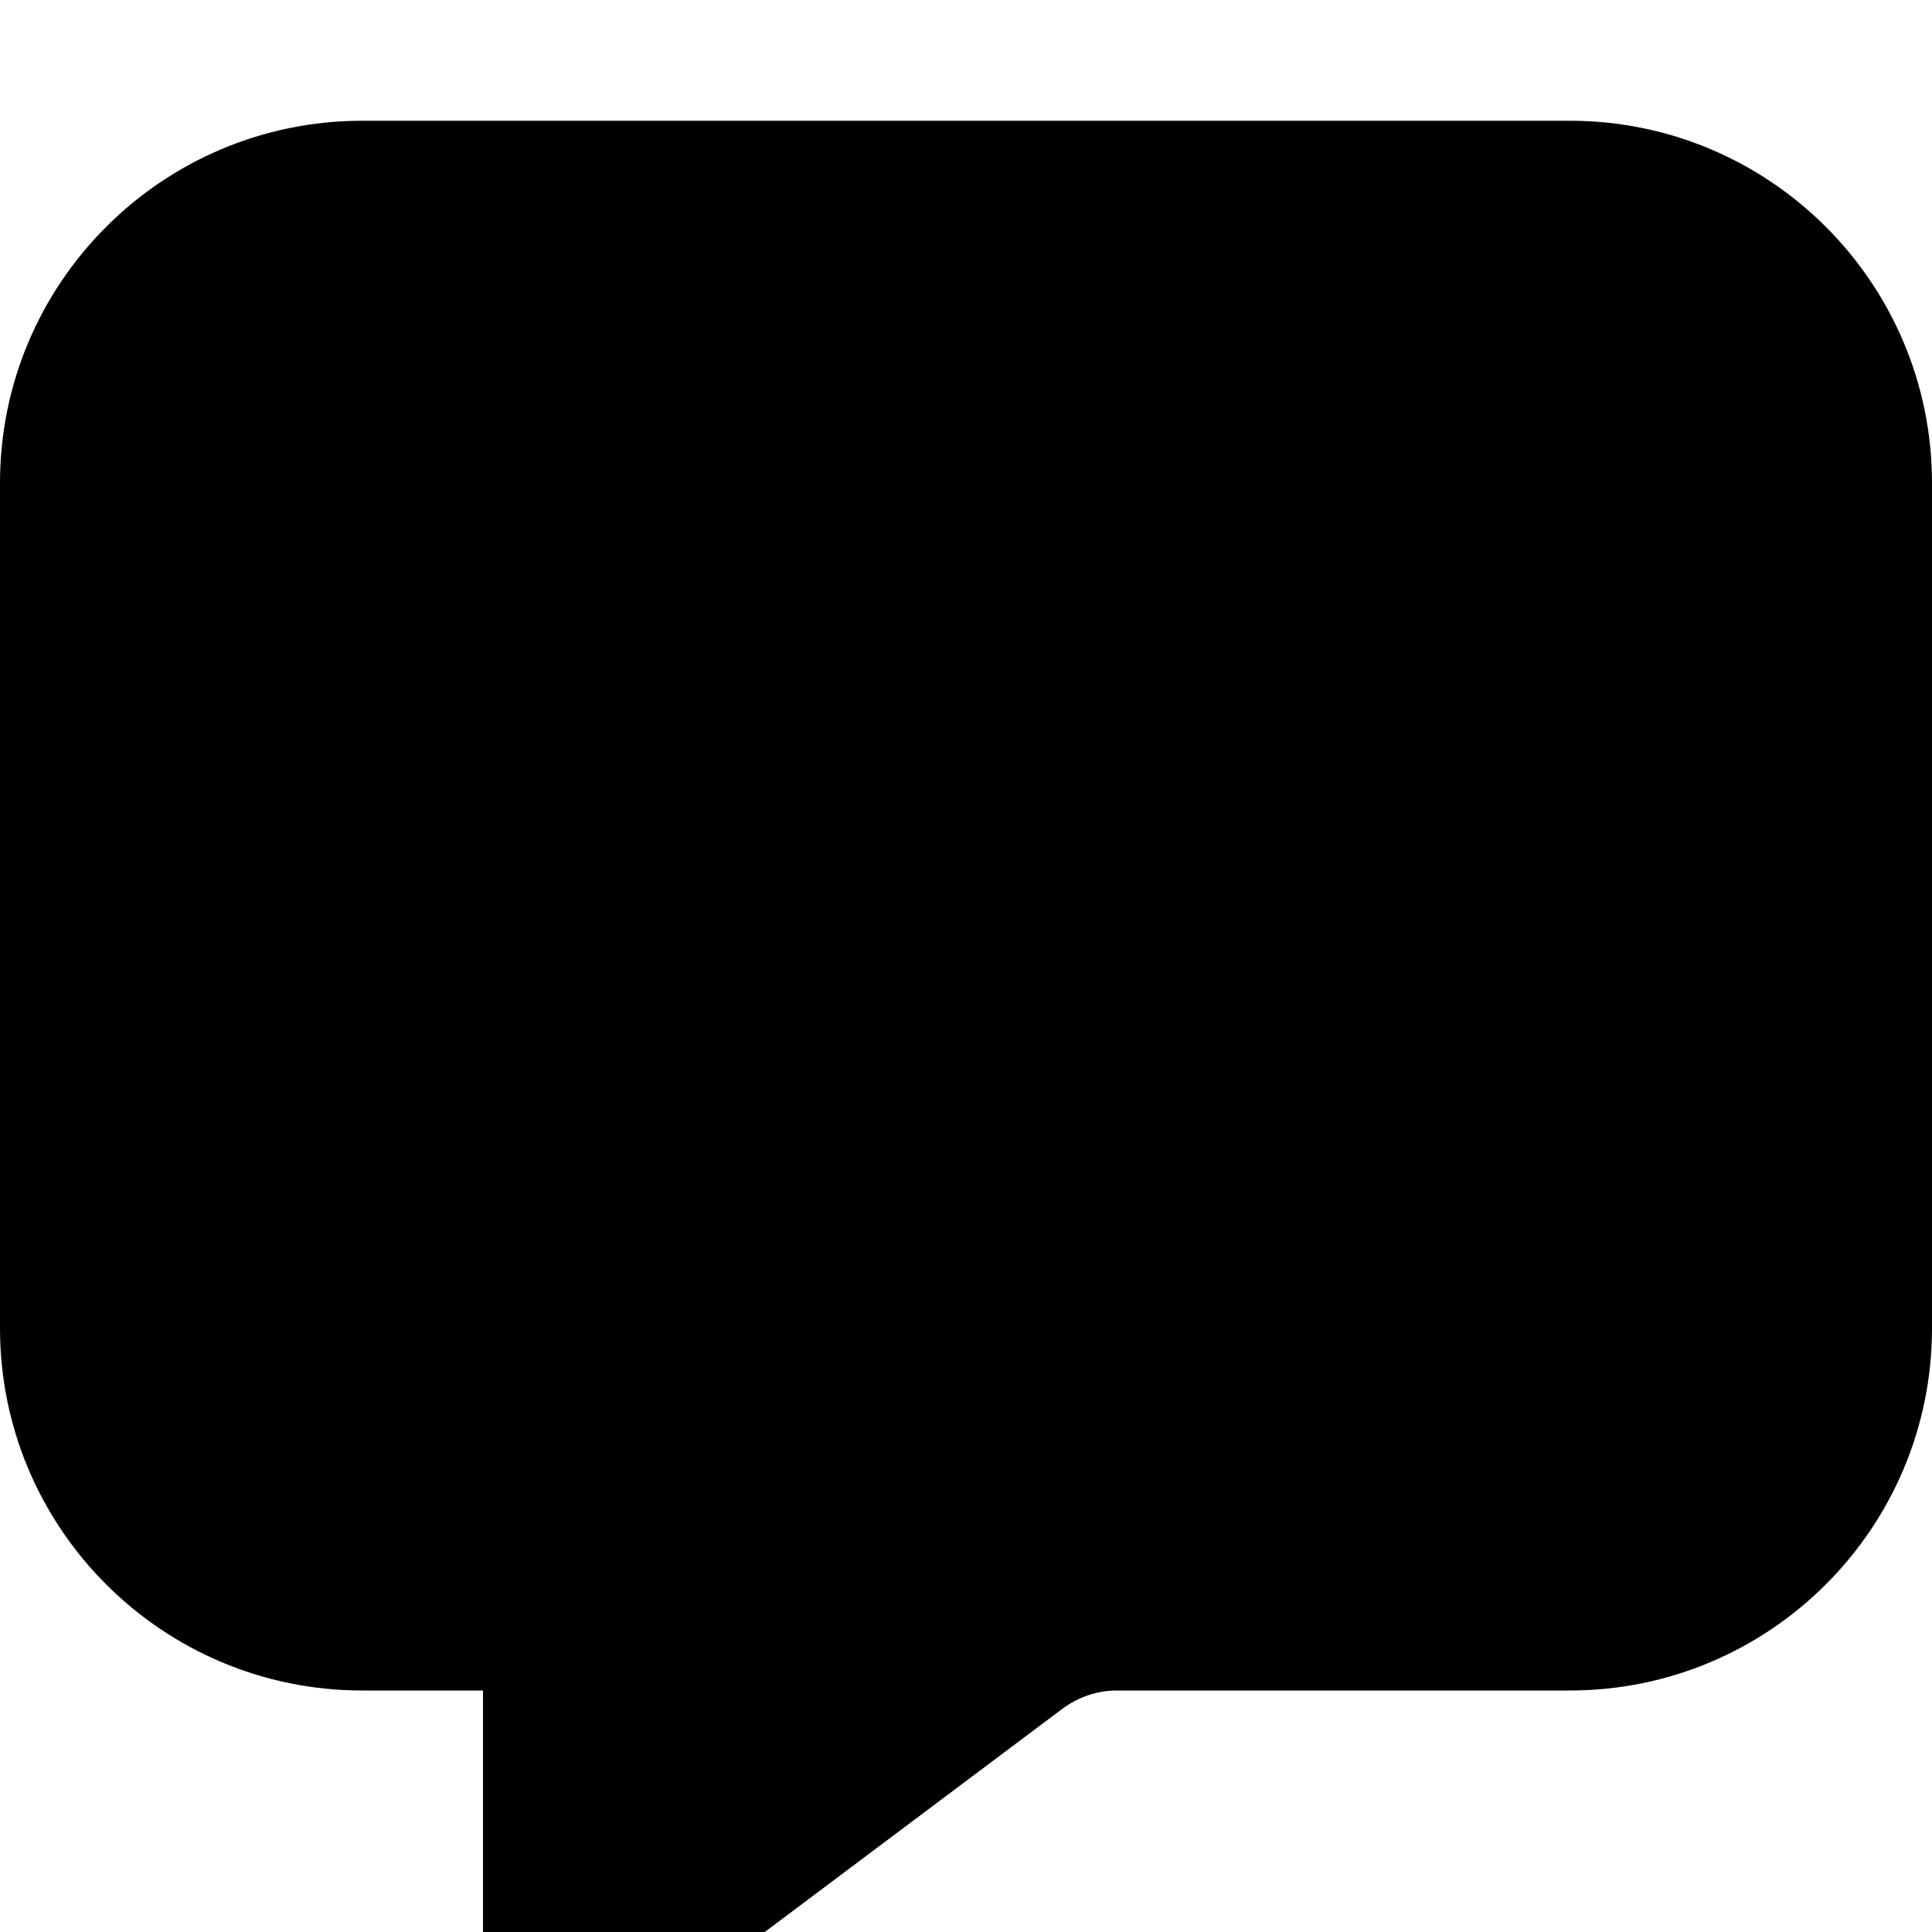
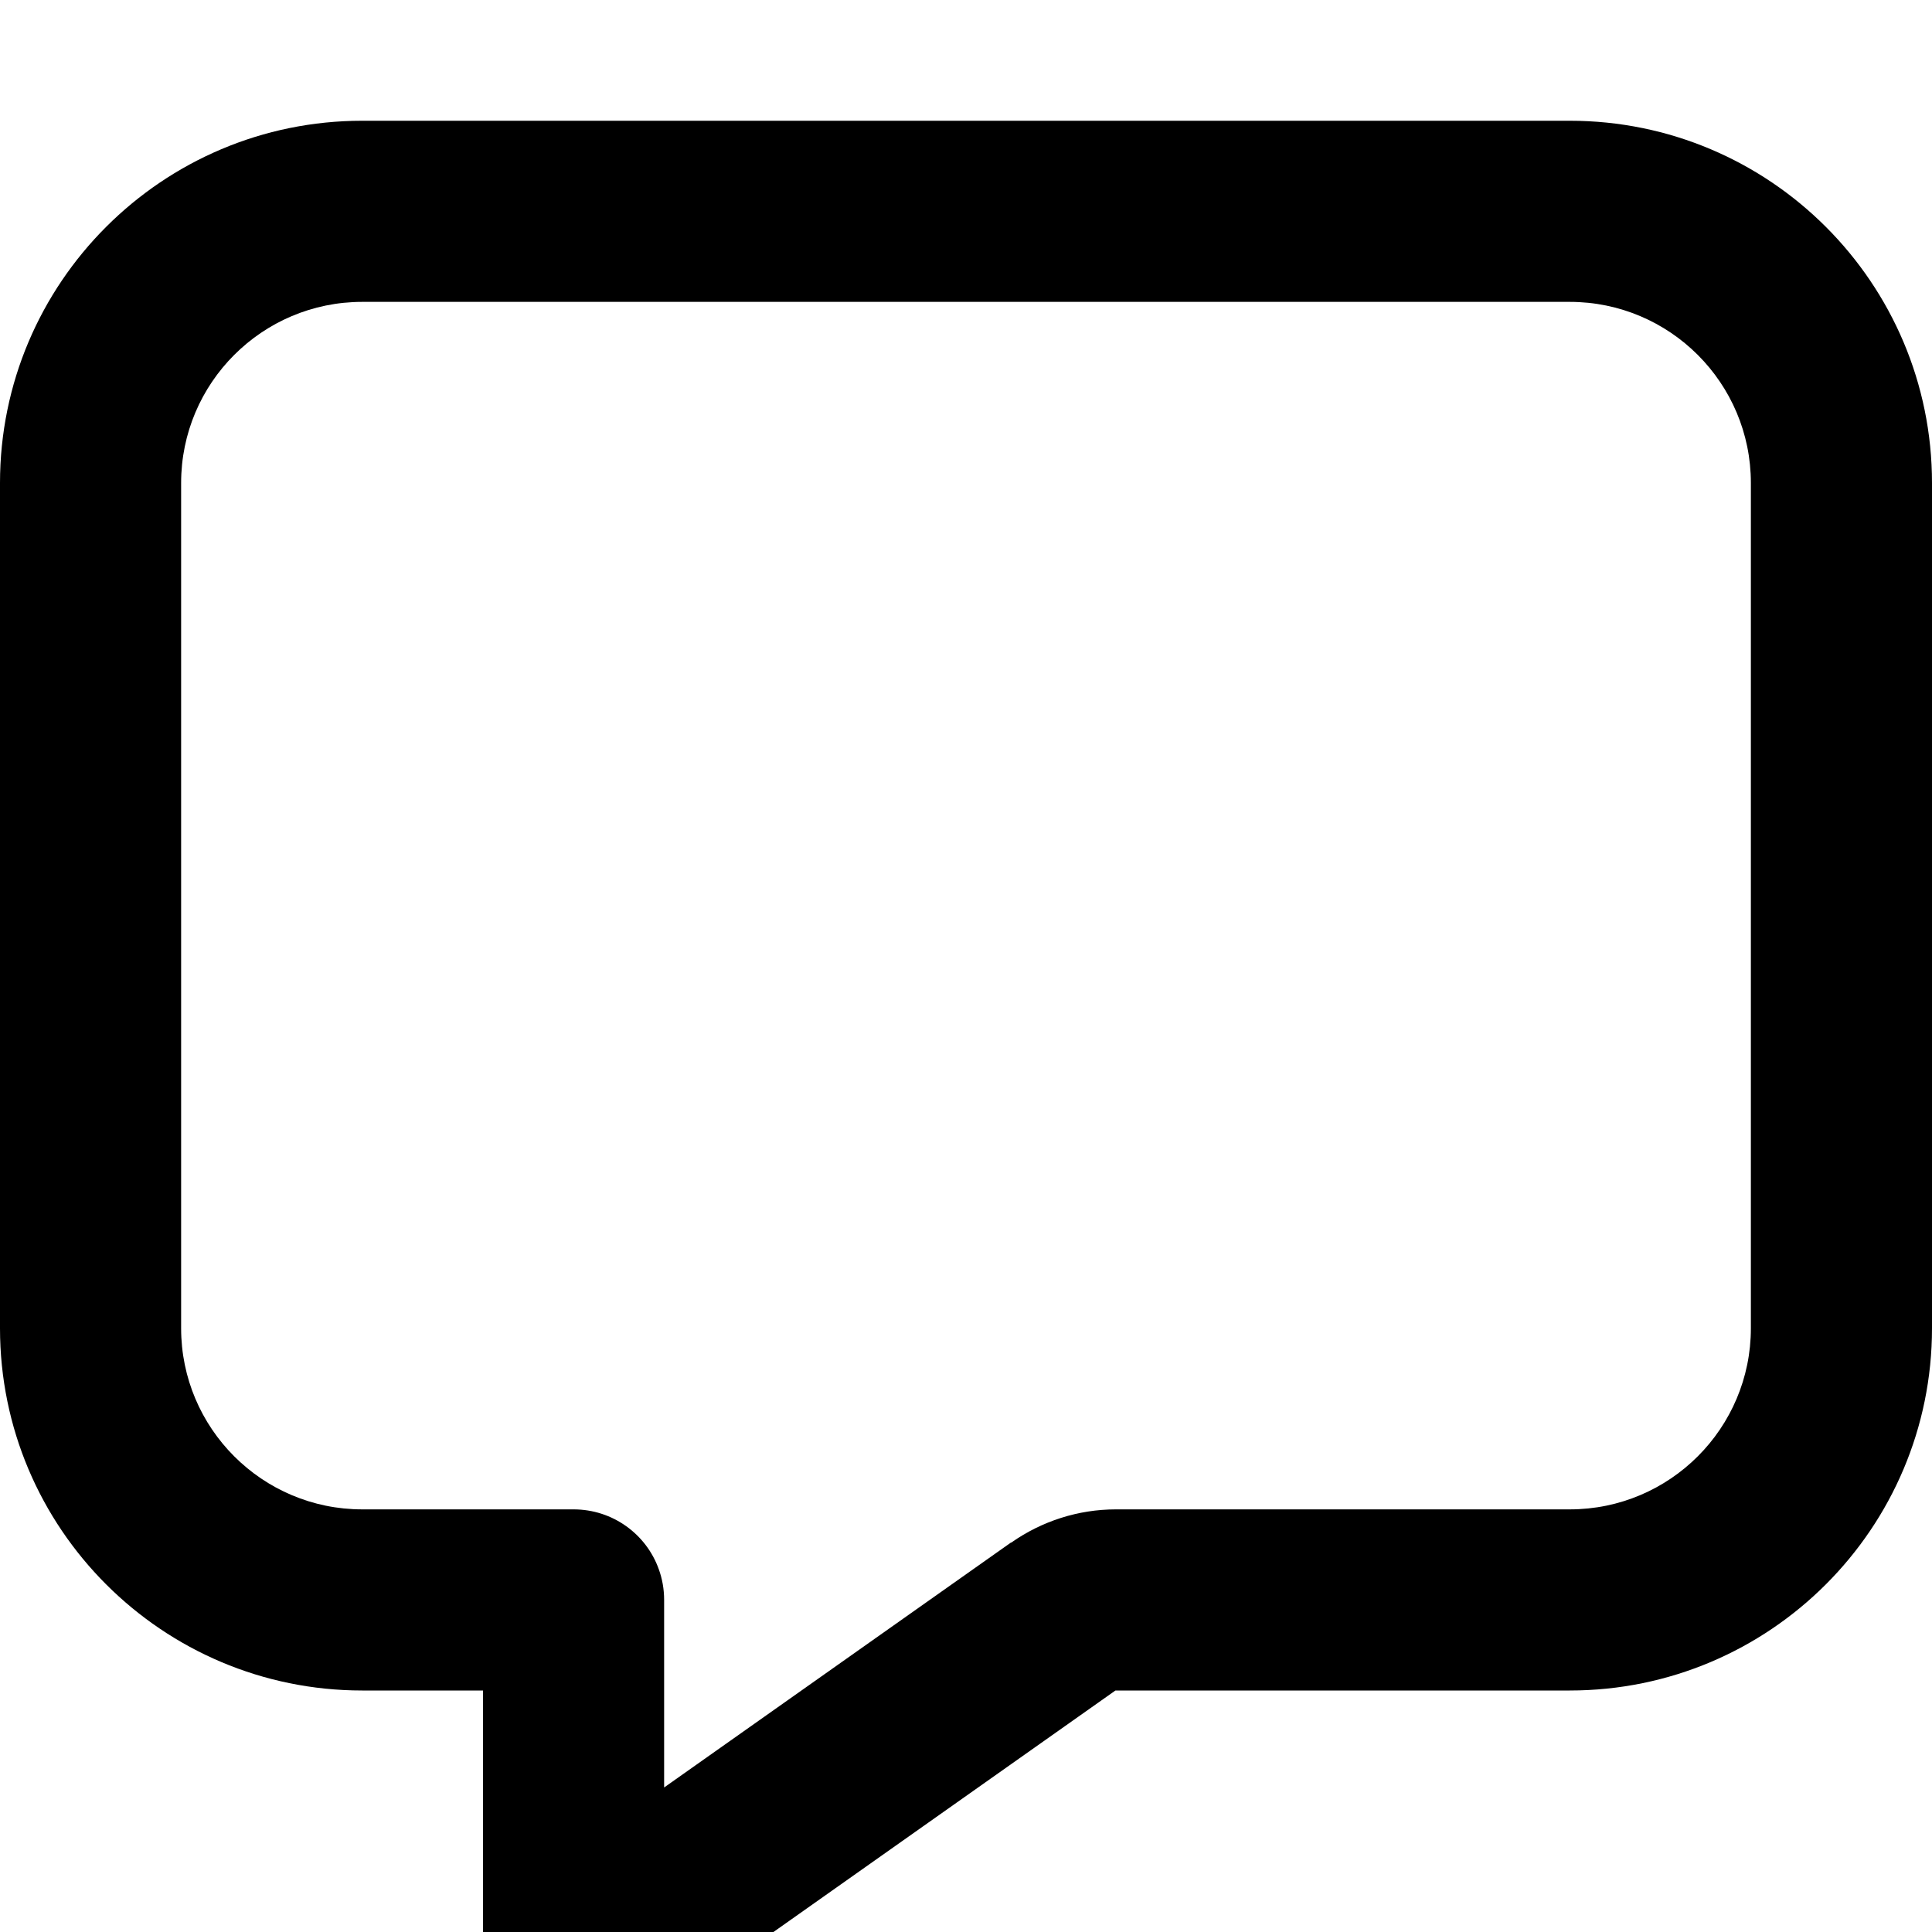
<svg xmlns="http://www.w3.org/2000/svg" viewBox="0 0 512 512">
-   <path fill="currentColor" d="M0 352L0 128C0 75 43 32 96 32l320 0c53 0 96 43 96 96l0 224c0 53-43 96-96 96l-120 0c-5.2 0-10.2 1.7-14.4 4.8L166.4 539.2c-4.2 3.1-9.2 4.8-14.4 4.8-13.3 0-24-10.7-24-24l0-72-32 0c-53 0-96-43-96-96z" />
+   <path fill="currentColor" d="M203.7 512.9s0 0 0 0l-37.8 26.7c-7.3 5.2-16.9 5.8-24.9 1.7S128 529 128 520l0-72-32 0c-53 0-96-43-96-96L0 128C0 75 43 32 96 32l320 0c53 0 96 43 96 96l0 224c0 53-43 96-96 96l-120.4 0-91.9 64.9zm64.3-104.1c8.1-5.7 17.8-8.8 27.7-8.8L416 400c26.5 0 48-21.5 48-48l0-224c0-26.5-21.5-48-48-48L96 80c-26.5 0-48 21.5-48 48l0 224c0 26.5 21.5 48 48 48l56 0c10.4 0 19.3 6.6 22.6 15.9 .9 2.5 1.4 5.2 1.4 8.1l0 49.7c32.7-23.1 63.3-44.7 91.9-64.9z" />
</svg>
